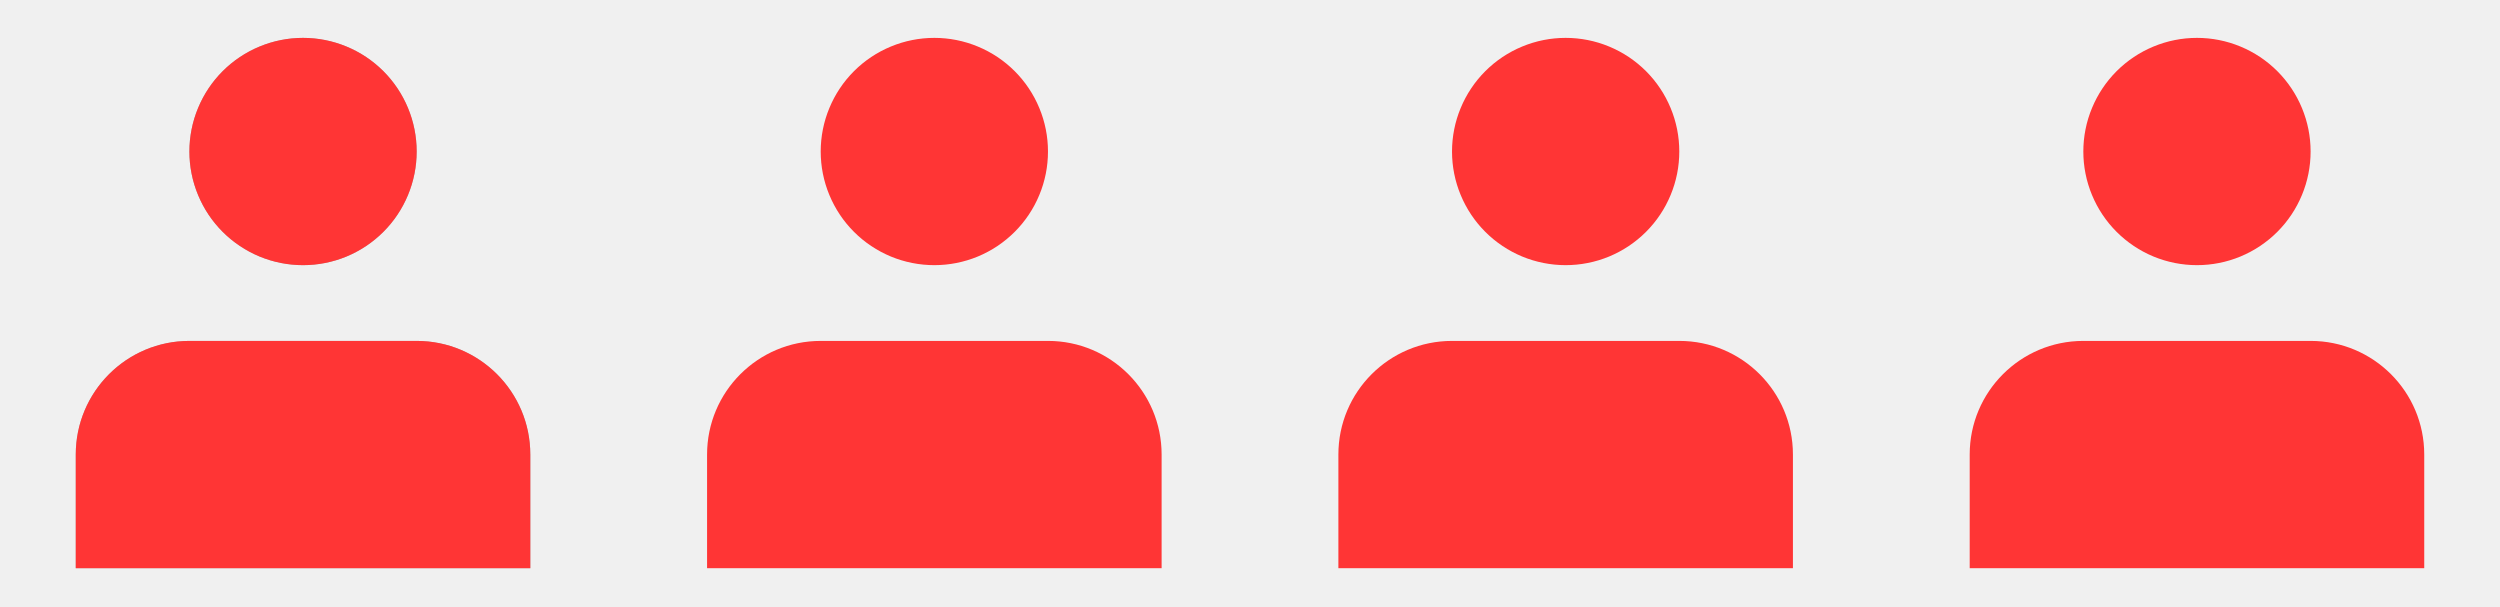
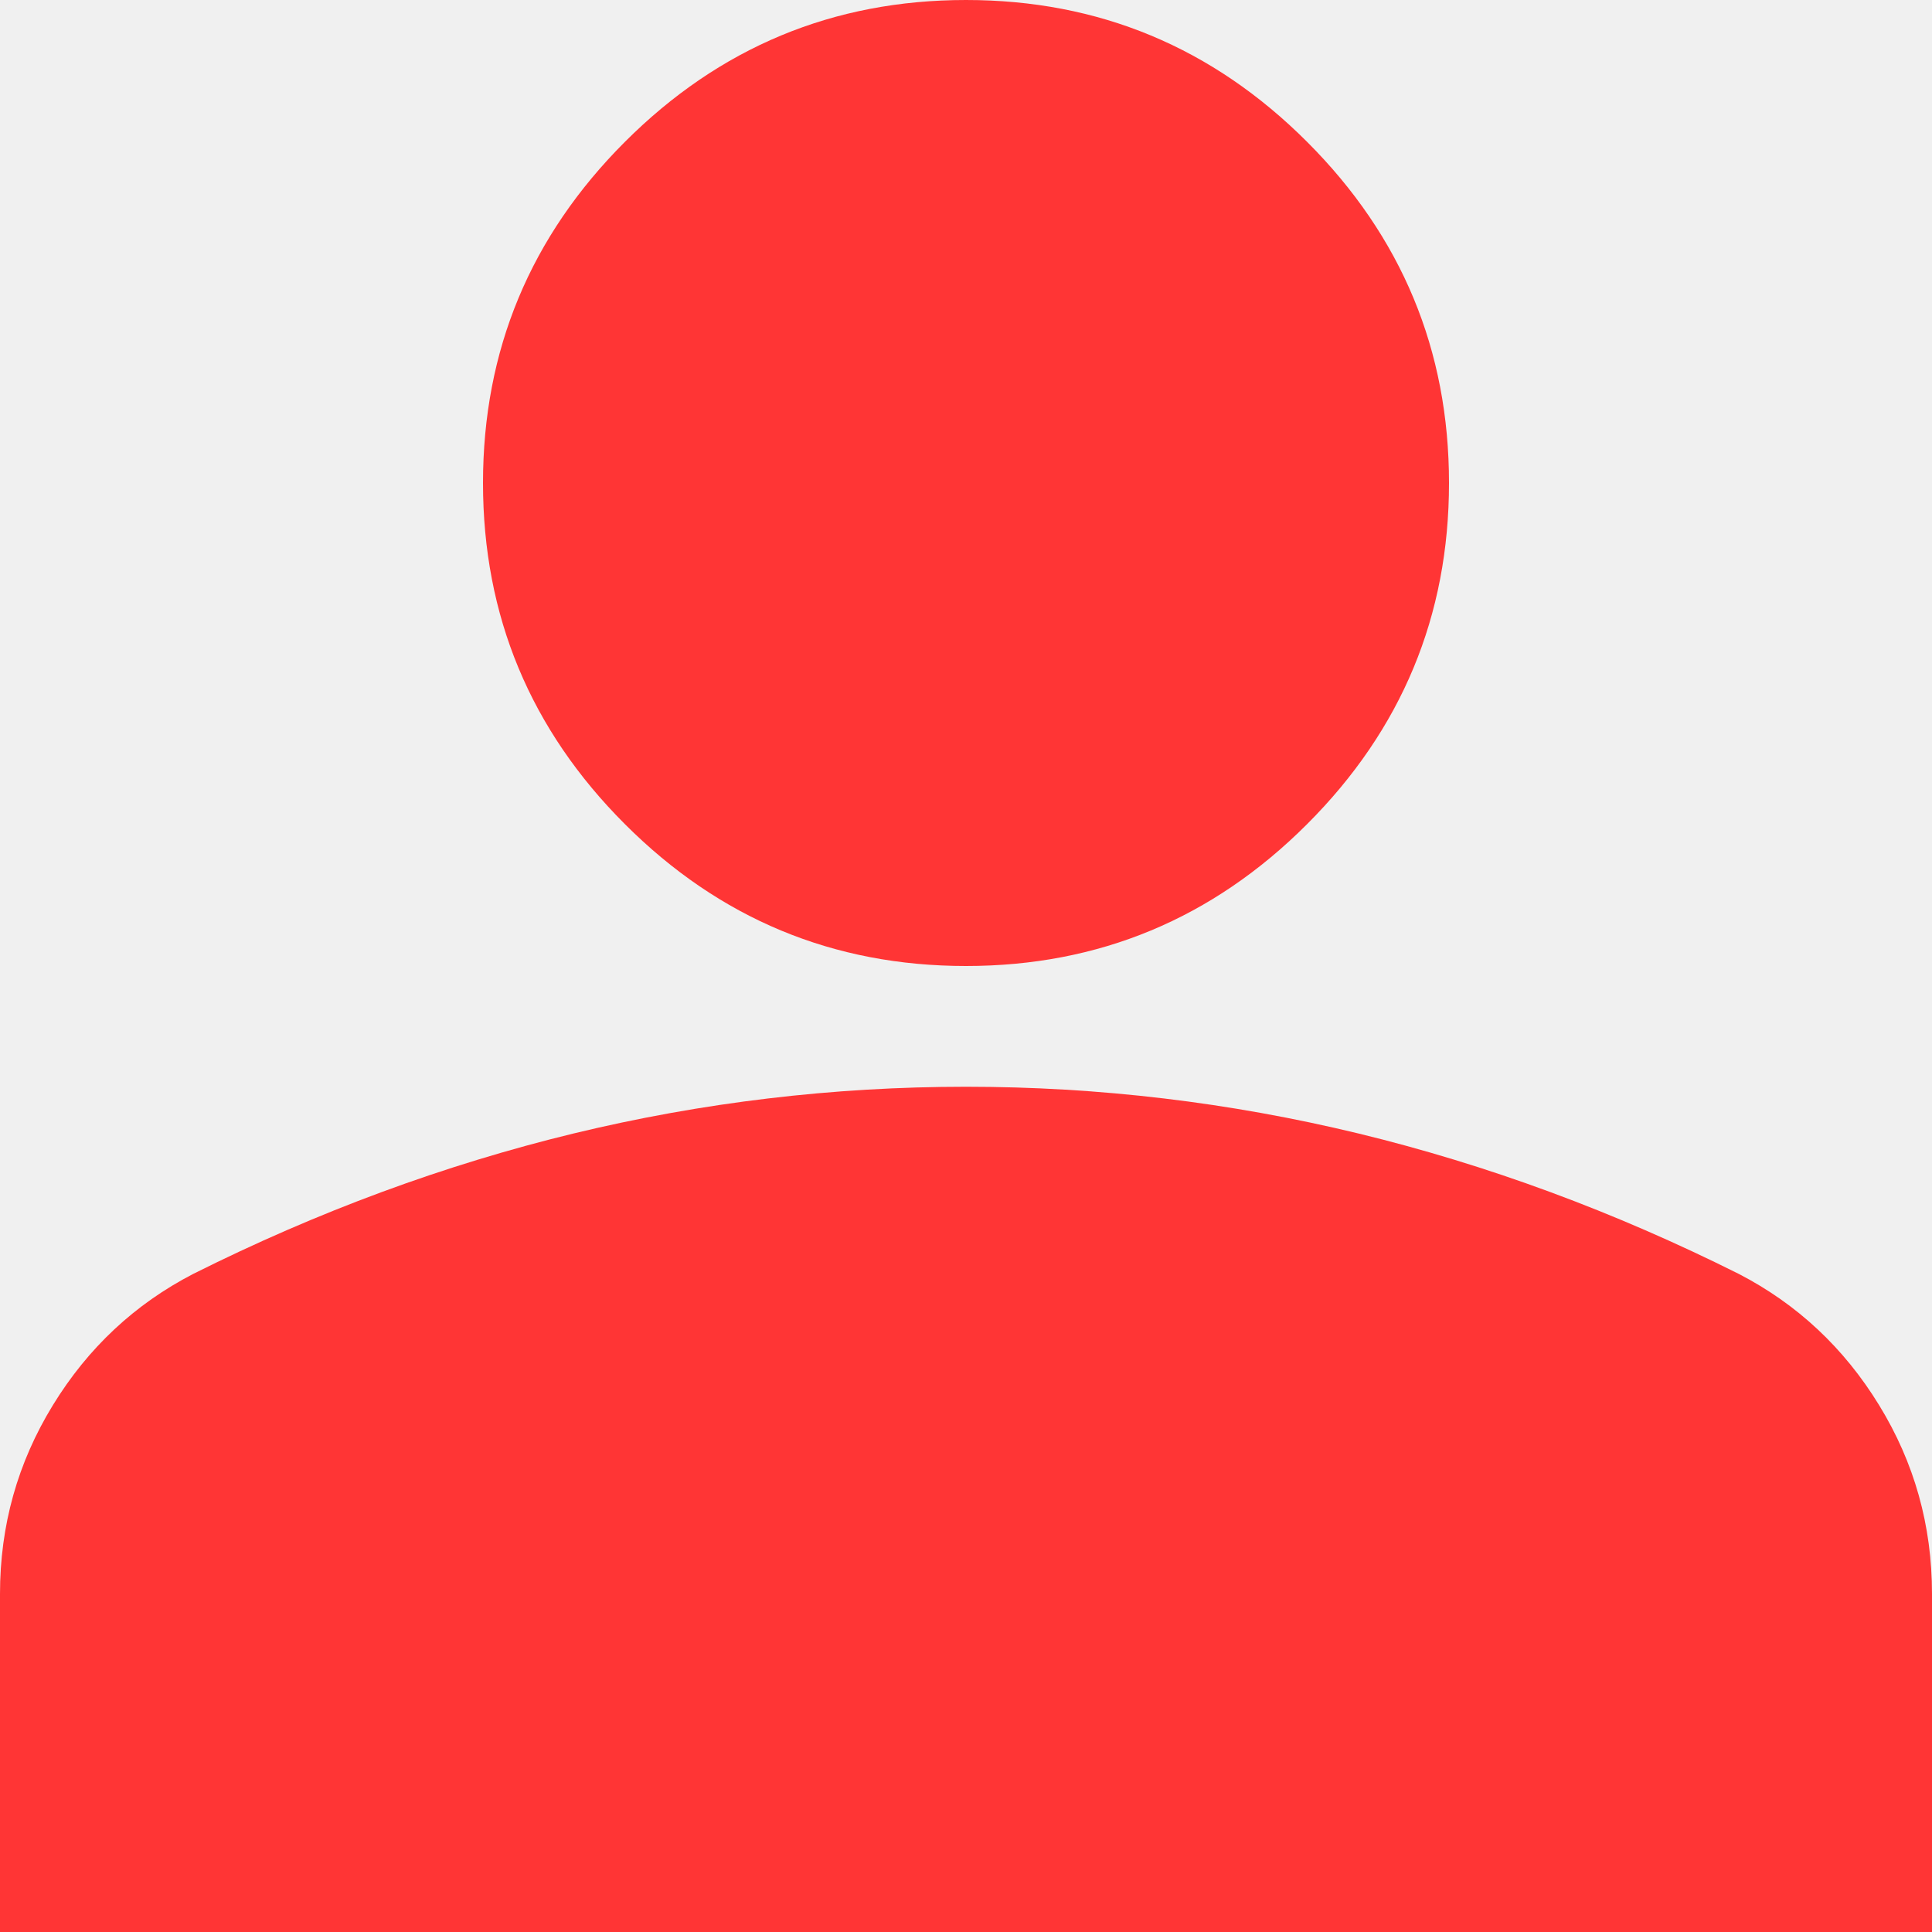
- <svg xmlns="http://www.w3.org/2000/svg" width="99" height="24" viewBox="0 0 99 24" fill="none">
-   <g clip-path="url(#clip0_22_314)">
-     <path d="M12 1.5C11.409 1.5 10.824 1.616 10.278 1.843C9.732 2.069 9.236 2.4 8.818 2.818C8.4 3.236 8.069 3.732 7.843 4.278C7.616 4.824 7.5 5.409 7.5 6C7.5 6.591 7.616 7.176 7.843 7.722C8.069 8.268 8.4 8.764 8.818 9.182C9.236 9.6 9.732 9.931 10.278 10.158C10.824 10.384 11.409 10.5 12 10.5C12.591 10.5 13.176 10.384 13.722 10.158C14.268 9.931 14.764 9.6 15.182 9.182C15.6 8.764 15.931 8.268 16.157 7.722C16.384 7.176 16.5 6.591 16.5 6C16.5 5.409 16.384 4.824 16.157 4.278C15.931 3.732 15.6 3.236 15.182 2.818C14.764 2.4 14.268 2.069 13.722 1.843C13.176 1.616 12.591 1.5 12 1.5ZM16.5 13.5H7.5C5.014 13.5 3 15.514 3 18V22.5H21V18C21 15.514 18.985 13.5 16.5 13.5Z" fill="#B1B1B1" />
-     <path d="M12 1.5C11.409 1.5 10.824 1.616 10.278 1.843C9.732 2.069 9.236 2.4 8.818 2.818C8.4 3.236 8.069 3.732 7.843 4.278C7.616 4.824 7.5 5.409 7.5 6C7.5 6.591 7.616 7.176 7.843 7.722C8.069 8.268 8.4 8.764 8.818 9.182C9.236 9.6 9.732 9.931 10.278 10.158C10.824 10.384 11.409 10.5 12 10.5C12.591 10.5 13.176 10.384 13.722 10.158C14.268 9.931 14.764 9.6 15.182 9.182C15.6 8.764 15.931 8.268 16.157 7.722C16.384 7.176 16.5 6.591 16.5 6C16.5 5.409 16.384 4.824 16.157 4.278C15.931 3.732 15.6 3.236 15.182 2.818C14.764 2.4 14.268 2.069 13.722 1.843C13.176 1.616 12.591 1.5 12 1.5ZM16.5 13.5H7.5C5.014 13.5 3 15.514 3 18V22.5H21V18C21 15.514 18.985 13.5 16.5 13.5Z" fill="#FF3535" />
-   </g>
-   <path d="M37 1.5C36.409 1.5 35.824 1.616 35.278 1.843C34.732 2.069 34.236 2.4 33.818 2.818C33.4 3.236 33.069 3.732 32.843 4.278C32.616 4.824 32.5 5.409 32.5 6C32.5 6.591 32.616 7.176 32.843 7.722C33.069 8.268 33.4 8.764 33.818 9.182C34.236 9.6 34.732 9.931 35.278 10.158C35.824 10.384 36.409 10.5 37 10.5C37.591 10.5 38.176 10.384 38.722 10.158C39.268 9.931 39.764 9.6 40.182 9.182C40.6 8.764 40.931 8.268 41.157 7.722C41.384 7.176 41.5 6.591 41.5 6C41.5 5.409 41.384 4.824 41.157 4.278C40.931 3.732 40.6 3.236 40.182 2.818C39.764 2.4 39.268 2.069 38.722 1.843C38.176 1.616 37.591 1.5 37 1.5ZM41.5 13.5H32.5C30.015 13.5 28 15.514 28 18V22.5H46V18C46 15.514 43.986 13.5 41.5 13.5Z" fill="#FF3535" />
-   <path d="M62 1.5C61.409 1.5 60.824 1.616 60.278 1.843C59.732 2.069 59.236 2.4 58.818 2.818C58.4 3.236 58.069 3.732 57.843 4.278C57.616 4.824 57.5 5.409 57.5 6C57.5 6.591 57.616 7.176 57.843 7.722C58.069 8.268 58.4 8.764 58.818 9.182C59.236 9.6 59.732 9.931 60.278 10.158C60.824 10.384 61.409 10.5 62 10.5C62.591 10.5 63.176 10.384 63.722 10.158C64.268 9.931 64.764 9.6 65.182 9.182C65.6 8.764 65.931 8.268 66.157 7.722C66.384 7.176 66.5 6.591 66.5 6C66.5 5.409 66.384 4.824 66.157 4.278C65.931 3.732 65.6 3.236 65.182 2.818C64.764 2.4 64.268 2.069 63.722 1.843C63.176 1.616 62.591 1.5 62 1.5ZM66.5 13.5H57.5C55.014 13.5 53 15.514 53 18V22.5H71V18C71 15.514 68.986 13.5 66.5 13.5Z" fill="#FF3535" />
-   <path d="M87 1.5C86.409 1.5 85.824 1.616 85.278 1.843C84.732 2.069 84.236 2.4 83.818 2.818C83.4 3.236 83.069 3.732 82.843 4.278C82.616 4.824 82.5 5.409 82.5 6C82.5 6.591 82.616 7.176 82.843 7.722C83.069 8.268 83.4 8.764 83.818 9.182C84.236 9.6 84.732 9.931 85.278 10.158C85.824 10.384 86.409 10.5 87 10.5C87.591 10.5 88.176 10.384 88.722 10.158C89.268 9.931 89.764 9.6 90.182 9.182C90.6 8.764 90.931 8.268 91.157 7.722C91.384 7.176 91.5 6.591 91.5 6C91.5 5.409 91.384 4.824 91.157 4.278C90.931 3.732 90.6 3.236 90.182 2.818C89.764 2.4 89.268 2.069 88.722 1.843C88.176 1.616 87.591 1.5 87 1.5ZM91.5 13.5H82.5C80.014 13.5 78 15.514 78 18V22.5H96V18C96 15.514 93.986 13.5 91.5 13.5Z" fill="#FF3535" />
-   <defs>
-     <clipPath id="clip0_22_314">
-       <rect width="24" height="24" fill="white" />
-     </clipPath>
-   </defs>
+ <svg xmlns="http://www.w3.org/2000/svg" width="16" height="16" viewBox="0 0 16 16" fill="none">
+   <path d="M8 8C6.9 8 5.958 7.608 5.175 6.825C4.392 6.042 4 5.1 4 4C4 2.9 4.392 1.958 5.175 1.175C5.958 0.392 6.9 0 8 0C9.1 0 10.042 0.392 10.825 1.175C11.608 1.958 12 2.9 12 4C12 5.1 11.608 6.042 10.825 6.825C10.042 7.608 9.1 8 8 8ZM0 16V13.2C0 12.633 0.146 12.113 0.438 11.637C0.729 11.162 1.117 10.8 1.6 10.55C2.633 10.033 3.683 9.646 4.75 9.387C5.817 9.129 6.9 9 8 9C9.1 9 10.183 9.129 11.25 9.387C12.317 9.646 13.367 10.033 14.4 10.55C14.883 10.8 15.271 11.162 15.562 11.637C15.854 12.113 16 12.633 16 13.2V16H0Z" fill="#FF3535" />
</svg>
